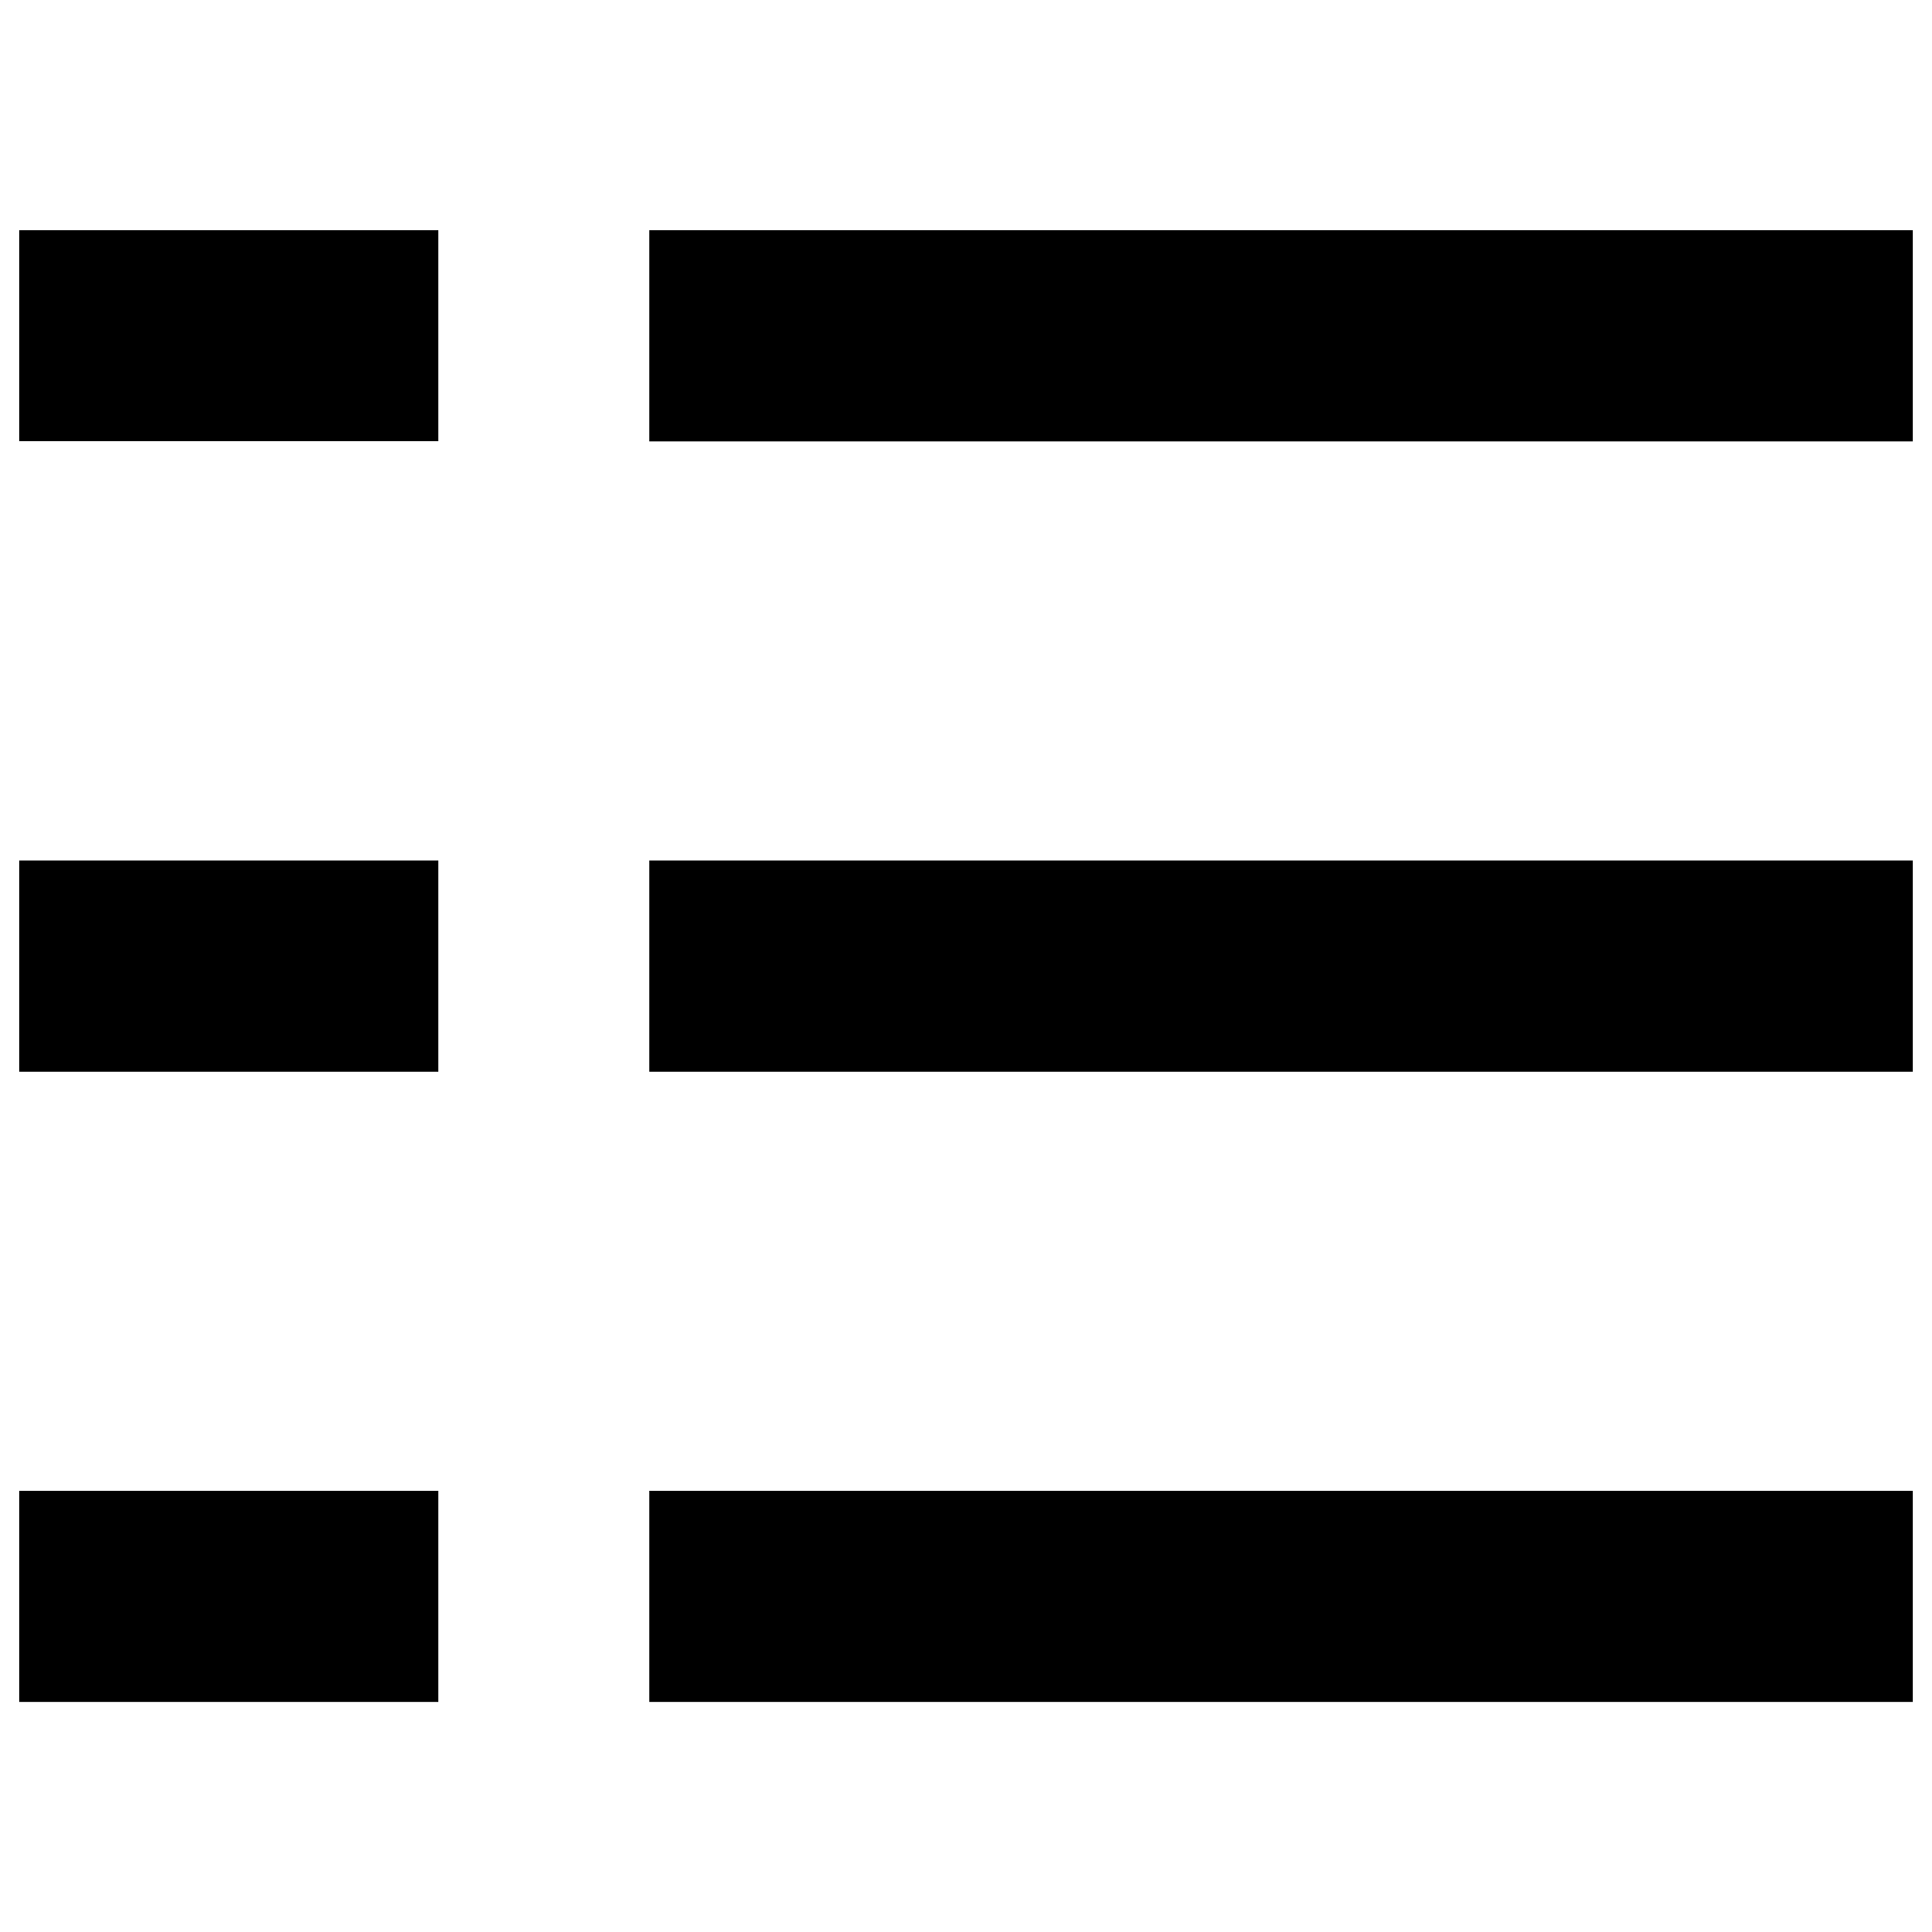
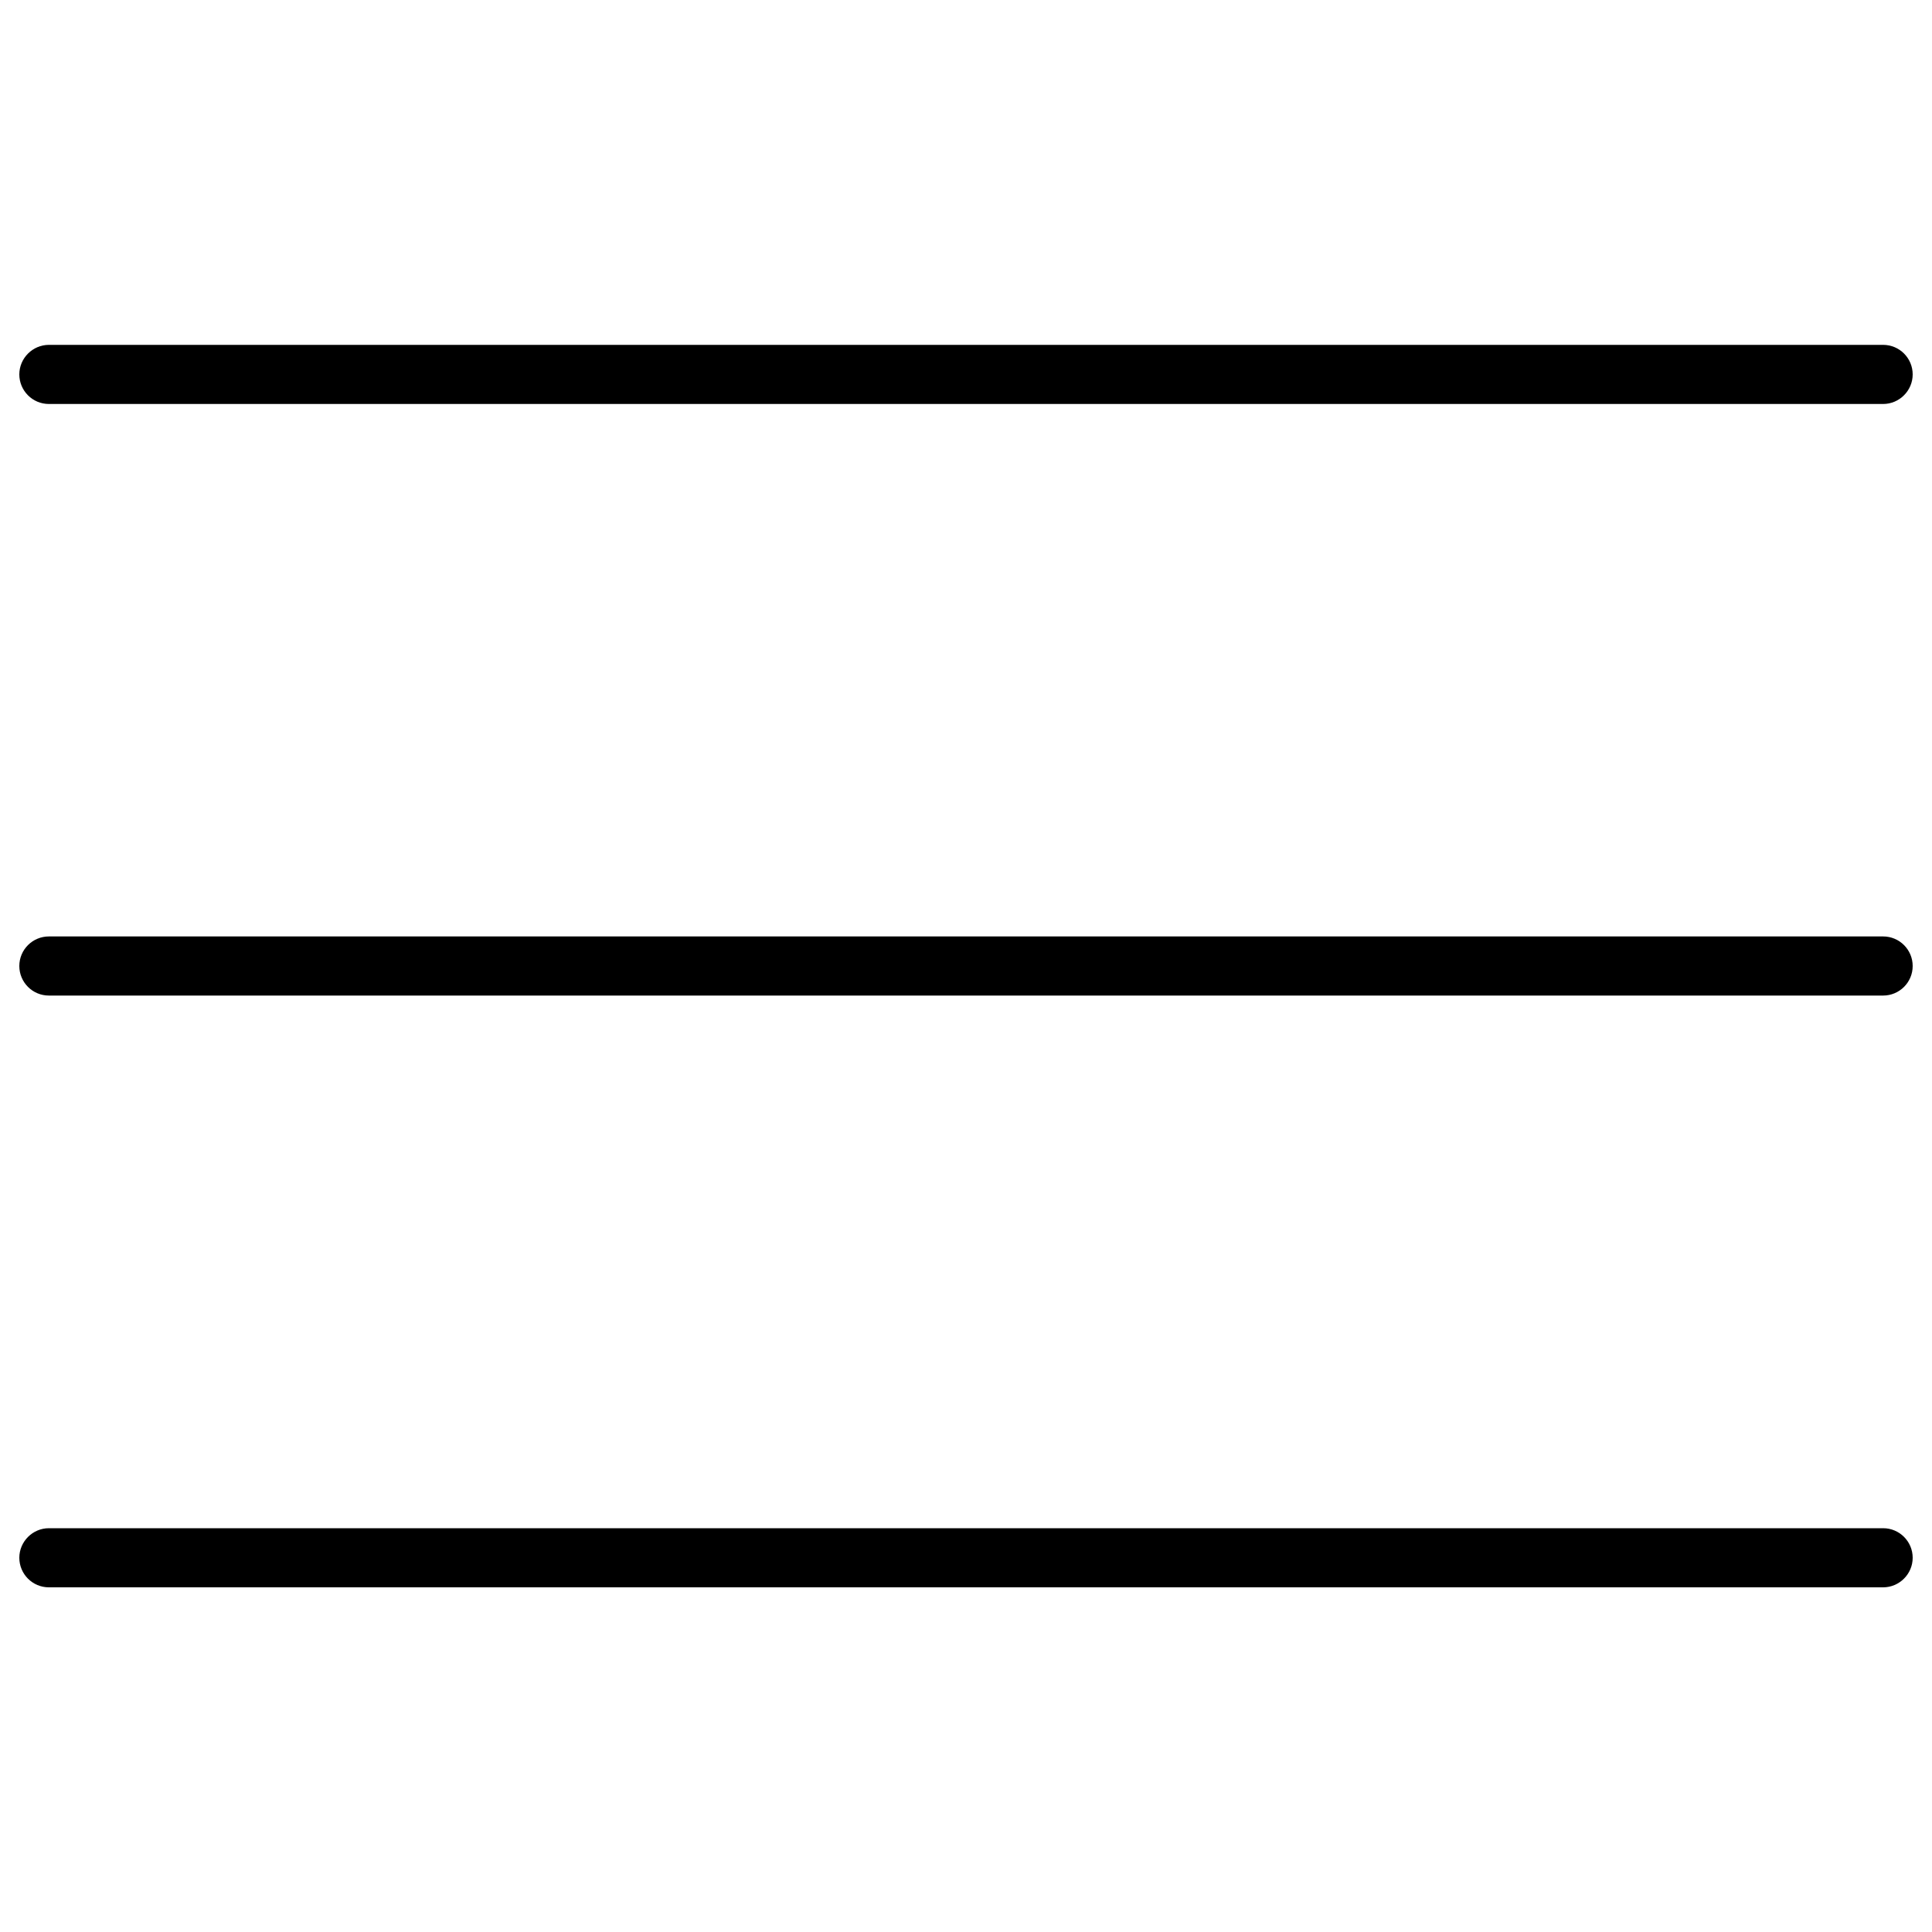
<svg xmlns="http://www.w3.org/2000/svg" version="1.1" x="0px" y="0px" viewBox="0 0 1000 1000" enable-background="new 0 0 1000 1000" xml:space="preserve">
  <g>
-     <path d="M226.9,228.4H10V119.2h216.9V228.4z M226.9,445.4H10v109.3h216.9V445.4z M226.9,771.6H10v109.3h216.9V771.6z M990,771.6H336.1v109.3H990V771.6z M990,445.4H336.1v109.3H990V445.4z M990,119.2H336.1v109.3H990V119.2z" />
+     <path d="M974.7,209.1H25.3c-8.5,0-15.3-6.9-15.3-15.3s6.9-15.3,15.3-15.3h949.4c8.5,0,15.3,6.9,15.3,15.3S983.1,209.1,974.7,209.1z M974.7,515.3H25.3c-8.5,0-15.3-6.9-15.3-15.3c0-8.5,6.9-15.3,15.3-15.3h949.4c8.5,0,15.3,6.9,15.3,15.3C990,508.5,983.1,515.3,974.7,515.3z M974.7,821.6H25.3c-8.5,0-15.3-6.9-15.3-15.3s6.9-15.3,15.3-15.3h949.4c8.5,0,15.3,6.9,15.3,15.3S983.1,821.6,974.7,821.6z" />
  </g>
</svg>
